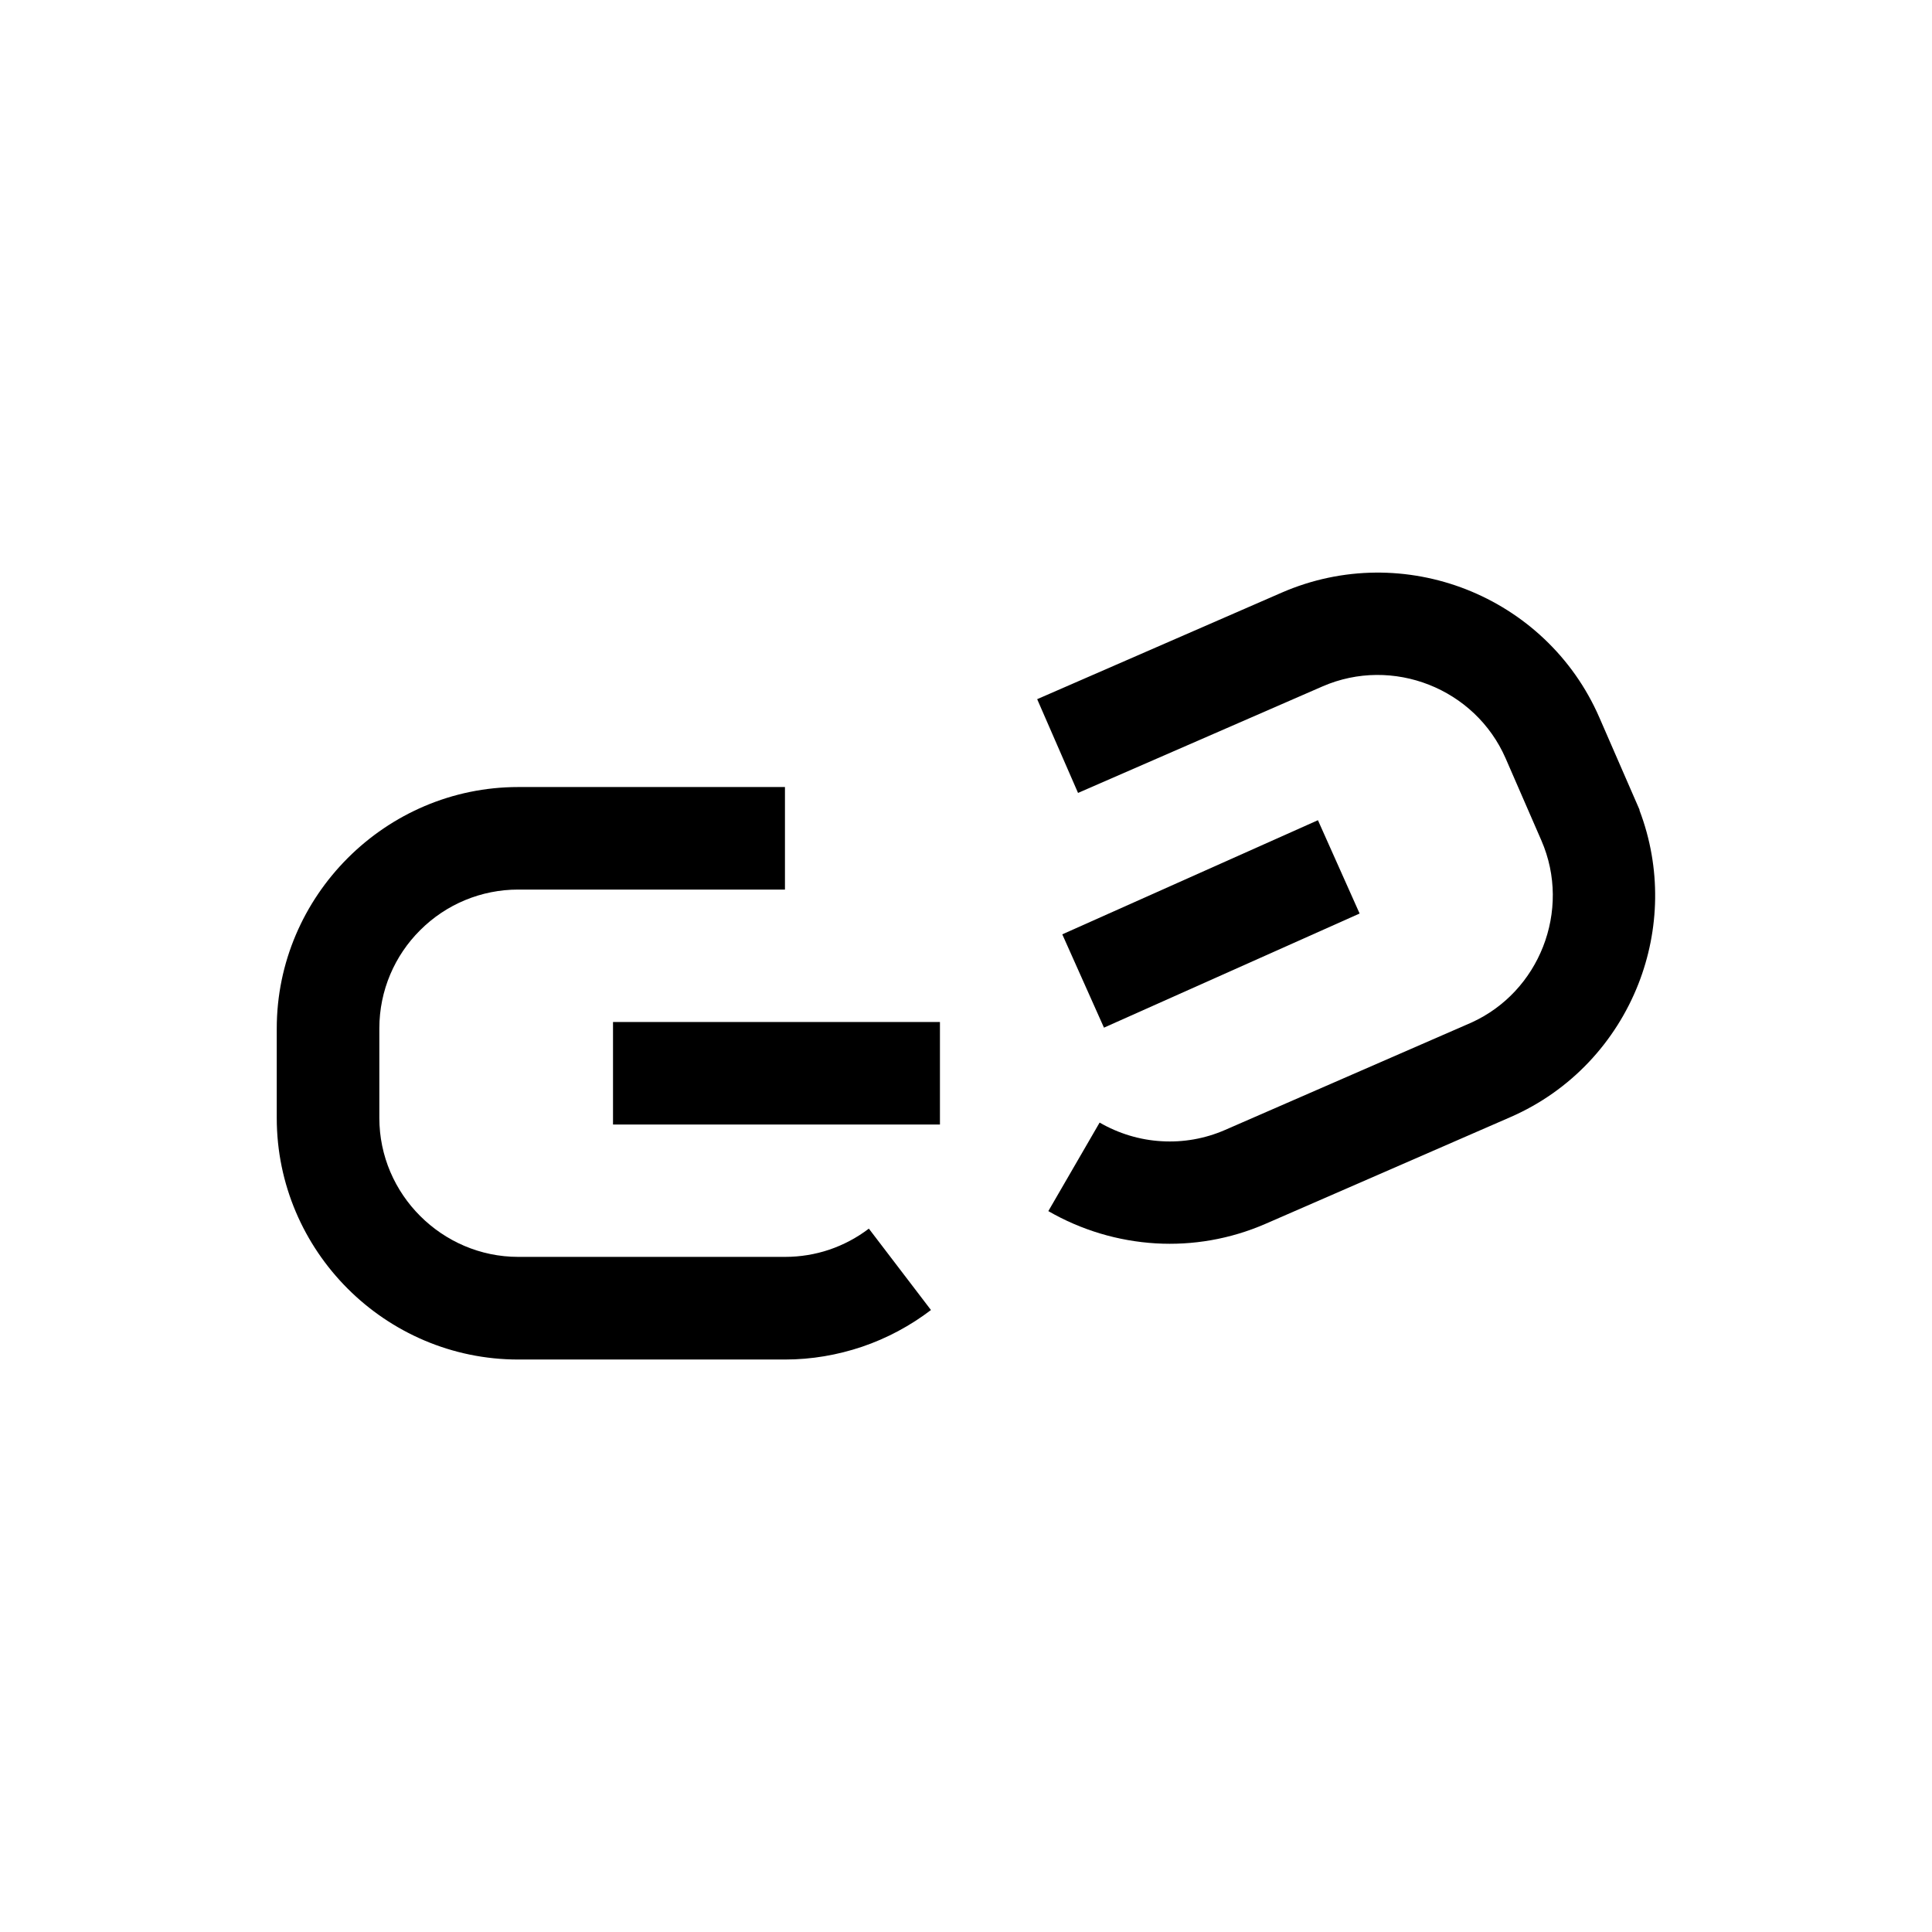
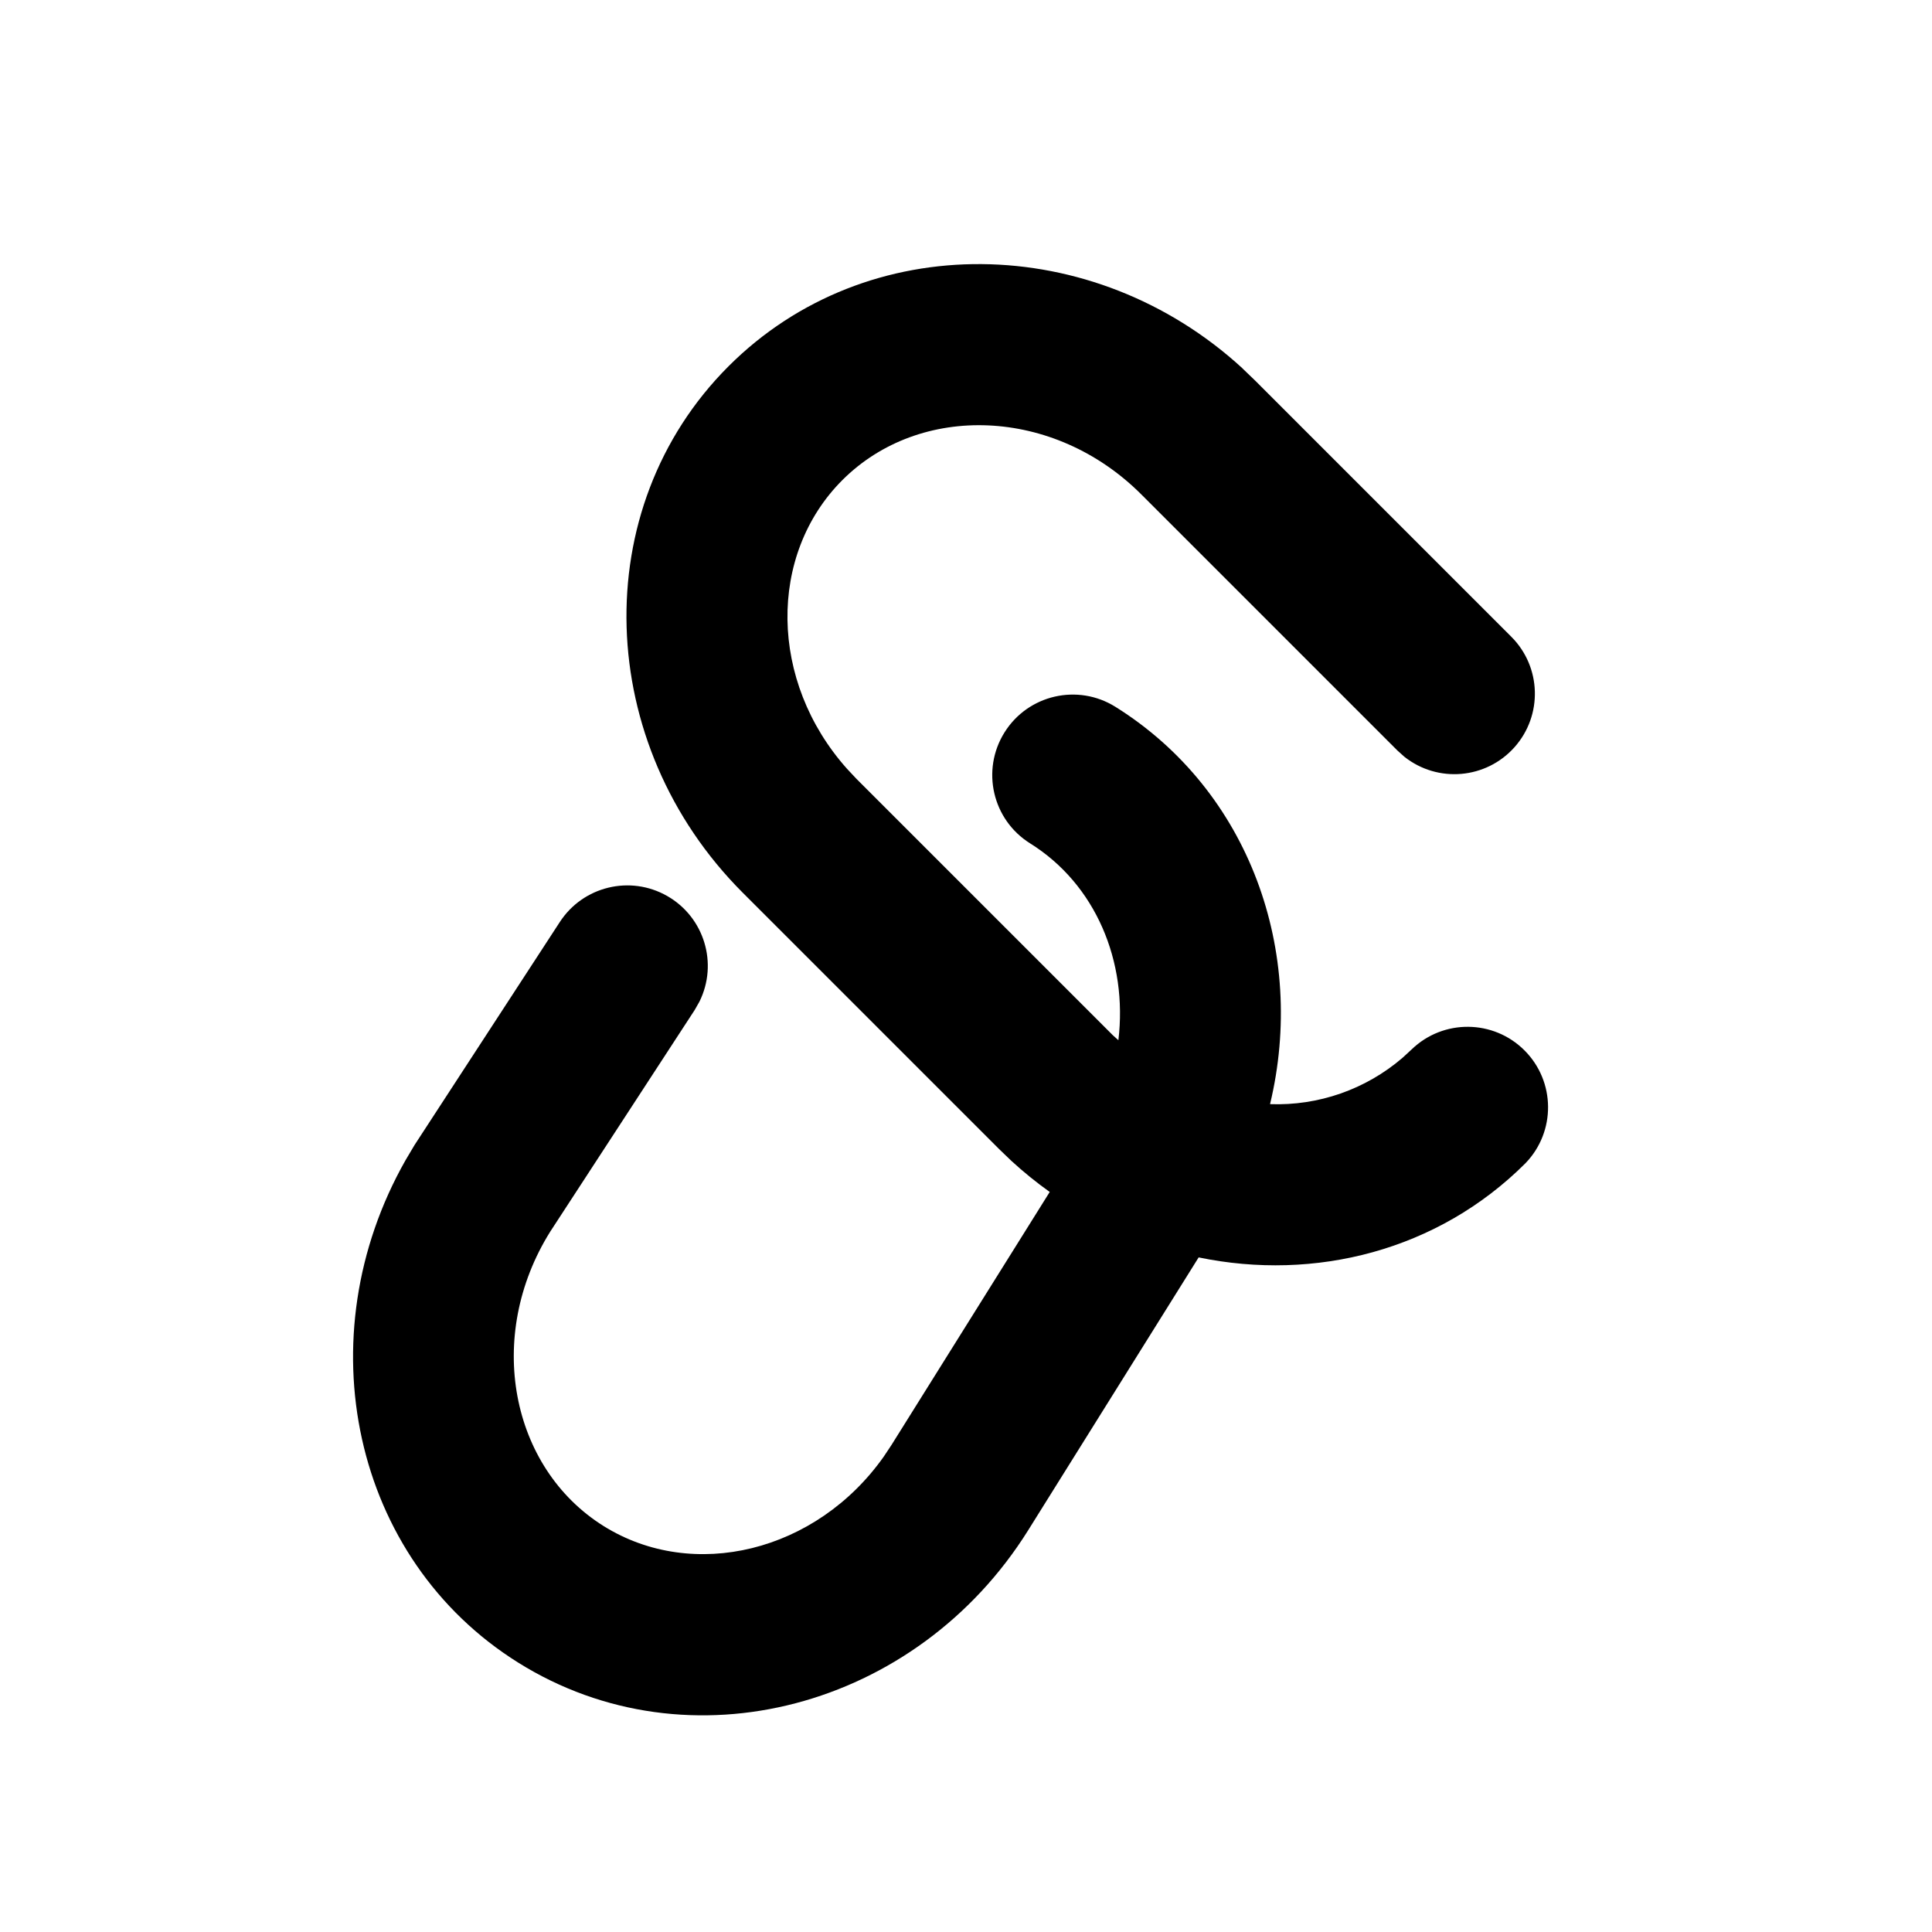
- <svg xmlns="http://www.w3.org/2000/svg" t="1575646072115" class="icon" viewBox="0 0 1024 1024" version="1.1" p-id="6488" width="200" height="200">
-   <defs>
-     <style type="text/css" />
-   </defs>
-   <path d="M439.442 662.385c-7.245 2.432-15.13 3.789-23.373 3.789h-141.386c-20.198 0-38.63-8.32-51.968-21.658-13.363-13.338-21.658-31.744-21.658-51.965v-47.462c0-20.275 8.243-38.707 21.53-51.965l0.102-0.102a73.349 73.349 0 0 1 51.968-21.53h141.386v-54.346h-141.386c-35.095 0-67.069 14.387-90.289 37.581l-0.102 0.102c-23.194 23.219-37.581 55.194-37.581 90.289v47.462c0 35.226 14.387 67.223 37.581 90.417 23.165 23.168 55.191 37.581 90.417 37.581h141.386c14.131 0 27.878-2.406 40.804-6.758 13.235-4.48 25.6-11.136 36.557-19.482l-32.919-43.136a73.754 73.754 0 0 1-21.069 11.185z" p-id="6489" />
-   <path d="M324.908 541.683h173.281v54.346h-173.281zM720.622 484.186l-22.09-49.457-135.498 60.49 22.093 49.459z" p-id="6490" />
-   <path d="M868.972 429.507v-0.358l-21.299-48.896c-14.054-32.282-40.061-55.885-70.525-67.863-30.464-11.955-65.51-12.339-97.815 1.715l-129.608 56.471 21.658 49.69 129.61-56.471c18.534-8.064 38.784-7.808 56.397-0.87 17.562 6.912 32.538 20.48 40.625 39.014l18.944 43.52c8.064 18.509 7.808 38.733 0.87 56.369-6.784 17.254-19.968 32-37.965 40.166l-130.634 56.934a73.057 73.057 0 0 1-33.587 5.939c-11.52-0.637-22.835-4.093-32.819-9.879l-27.187 46.925a129.375 129.375 0 0 0 57.037 17.101c19.328 1.126 39.245-2.15 58.212-10.419l129.61-56.471c32.282-14.054 55.882-40.064 67.863-70.551 11.264-28.657 12.262-61.425 0.614-92.065z" p-id="6491" />
+ <svg xmlns="http://www.w3.org/2000/svg" t="1589620020888" class="icon" viewBox="0 0 1024 1024" version="1.1" p-id="3522">
+   <path d="M658.56 195.285l6.656 6.4 135.765 135.765a42.667 42.667 0 0 1-56.619 63.659l-3.712-3.328-135.765-135.765C558.592 215.765 487.637 213.333 446.464 254.464c-39.552 39.595-38.827 106.709 2.432 152.96l5.12 5.461 135.765 135.765 2.987 2.688c4.992-41.685-11.989-82.603-46.763-104.32a42.667 42.667 0 1 1 45.227-72.363c71.253 44.544 101.248 130.133 81.92 210.56a101.973 101.973 0 0 0 70.144-24.491l4.907-4.523a42.667 42.667 0 0 1 60.331 60.331c-46.464 46.421-111.616 62.677-173.227 49.92l-90.368 144.64c-59.008 94.379-179.755 126.72-270.251 70.144-87.979-54.997-113.024-172.459-59.733-266.325l4.736-7.979 77.013-118.229a42.667 42.667 0 0 1 73.984 42.24l-2.475 4.352L291.627 652.8c-34.688 55.467-21.077 125.141 28.288 156.032 47.488 29.653 112.725 13.824 148.48-36.779l4.139-6.229 83.84-134.059a213.973 213.973 0 0 1-20.267-16.427l-6.656-6.4-135.765-135.765c-78.677-78.72-82.987-203.605-7.552-279.04 73.387-73.387 193.493-71.381 272.427 1.109z" fill="currentColor" p-id="3523" />
</svg>
